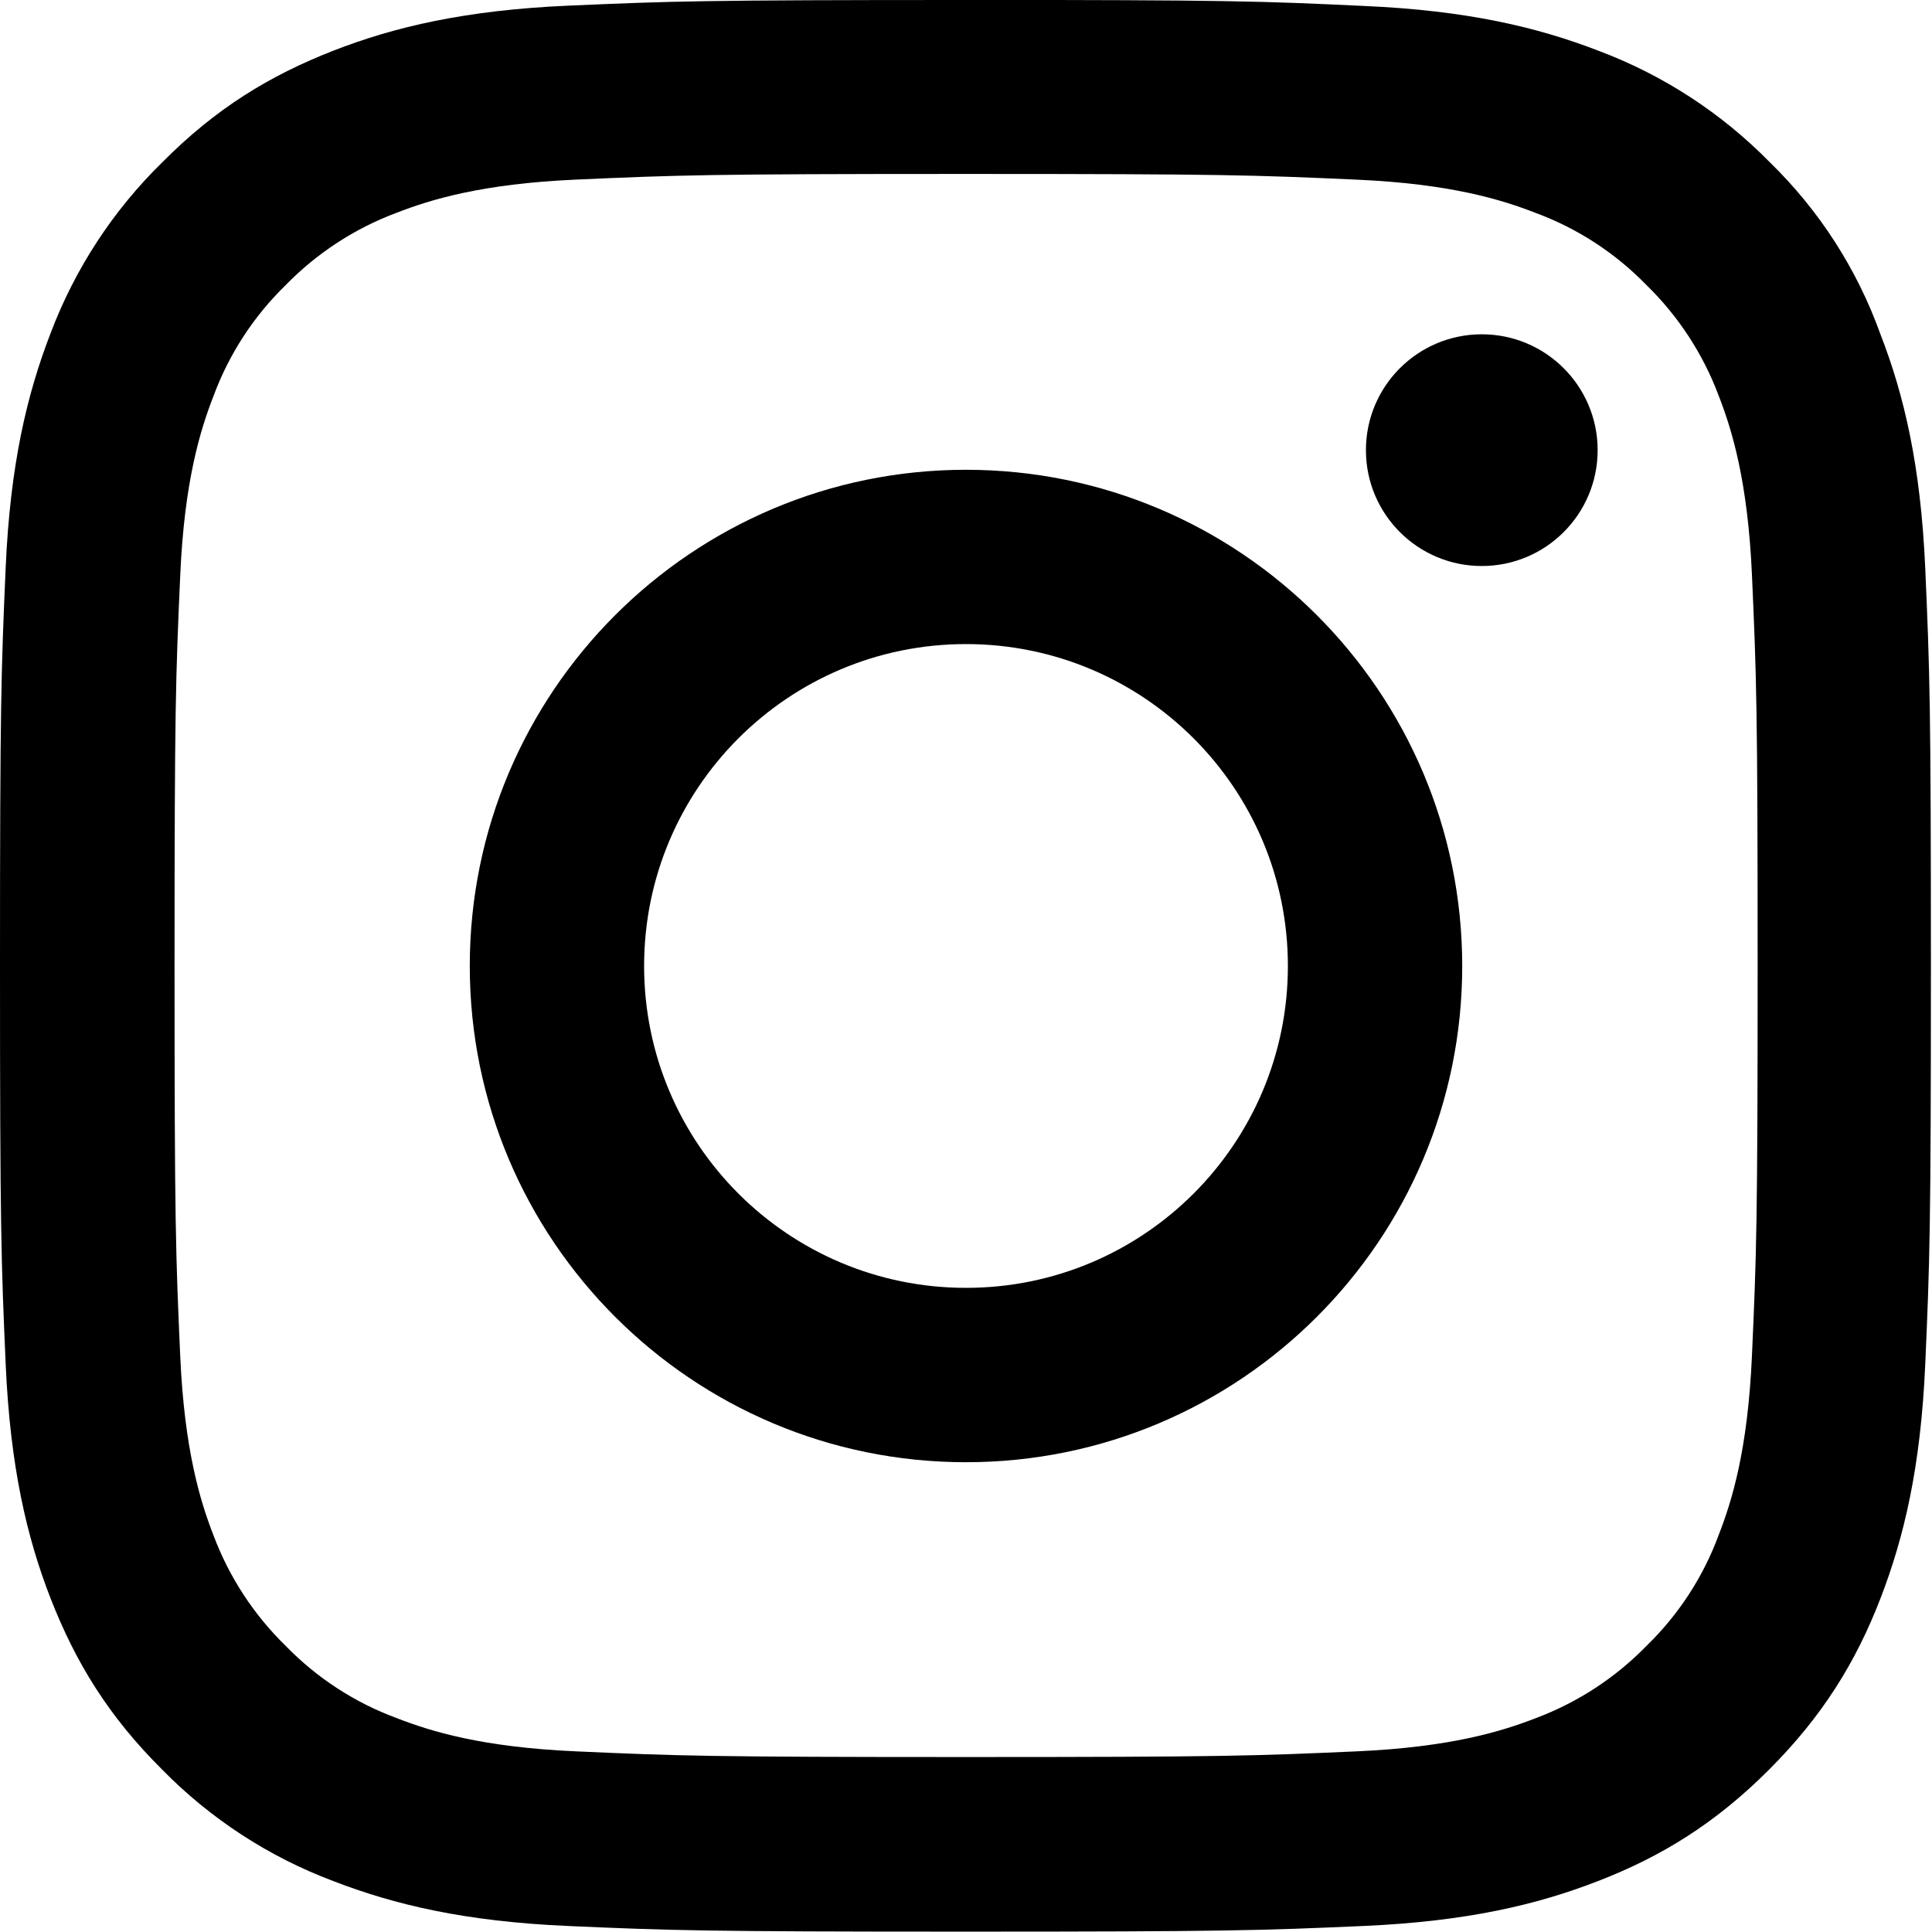
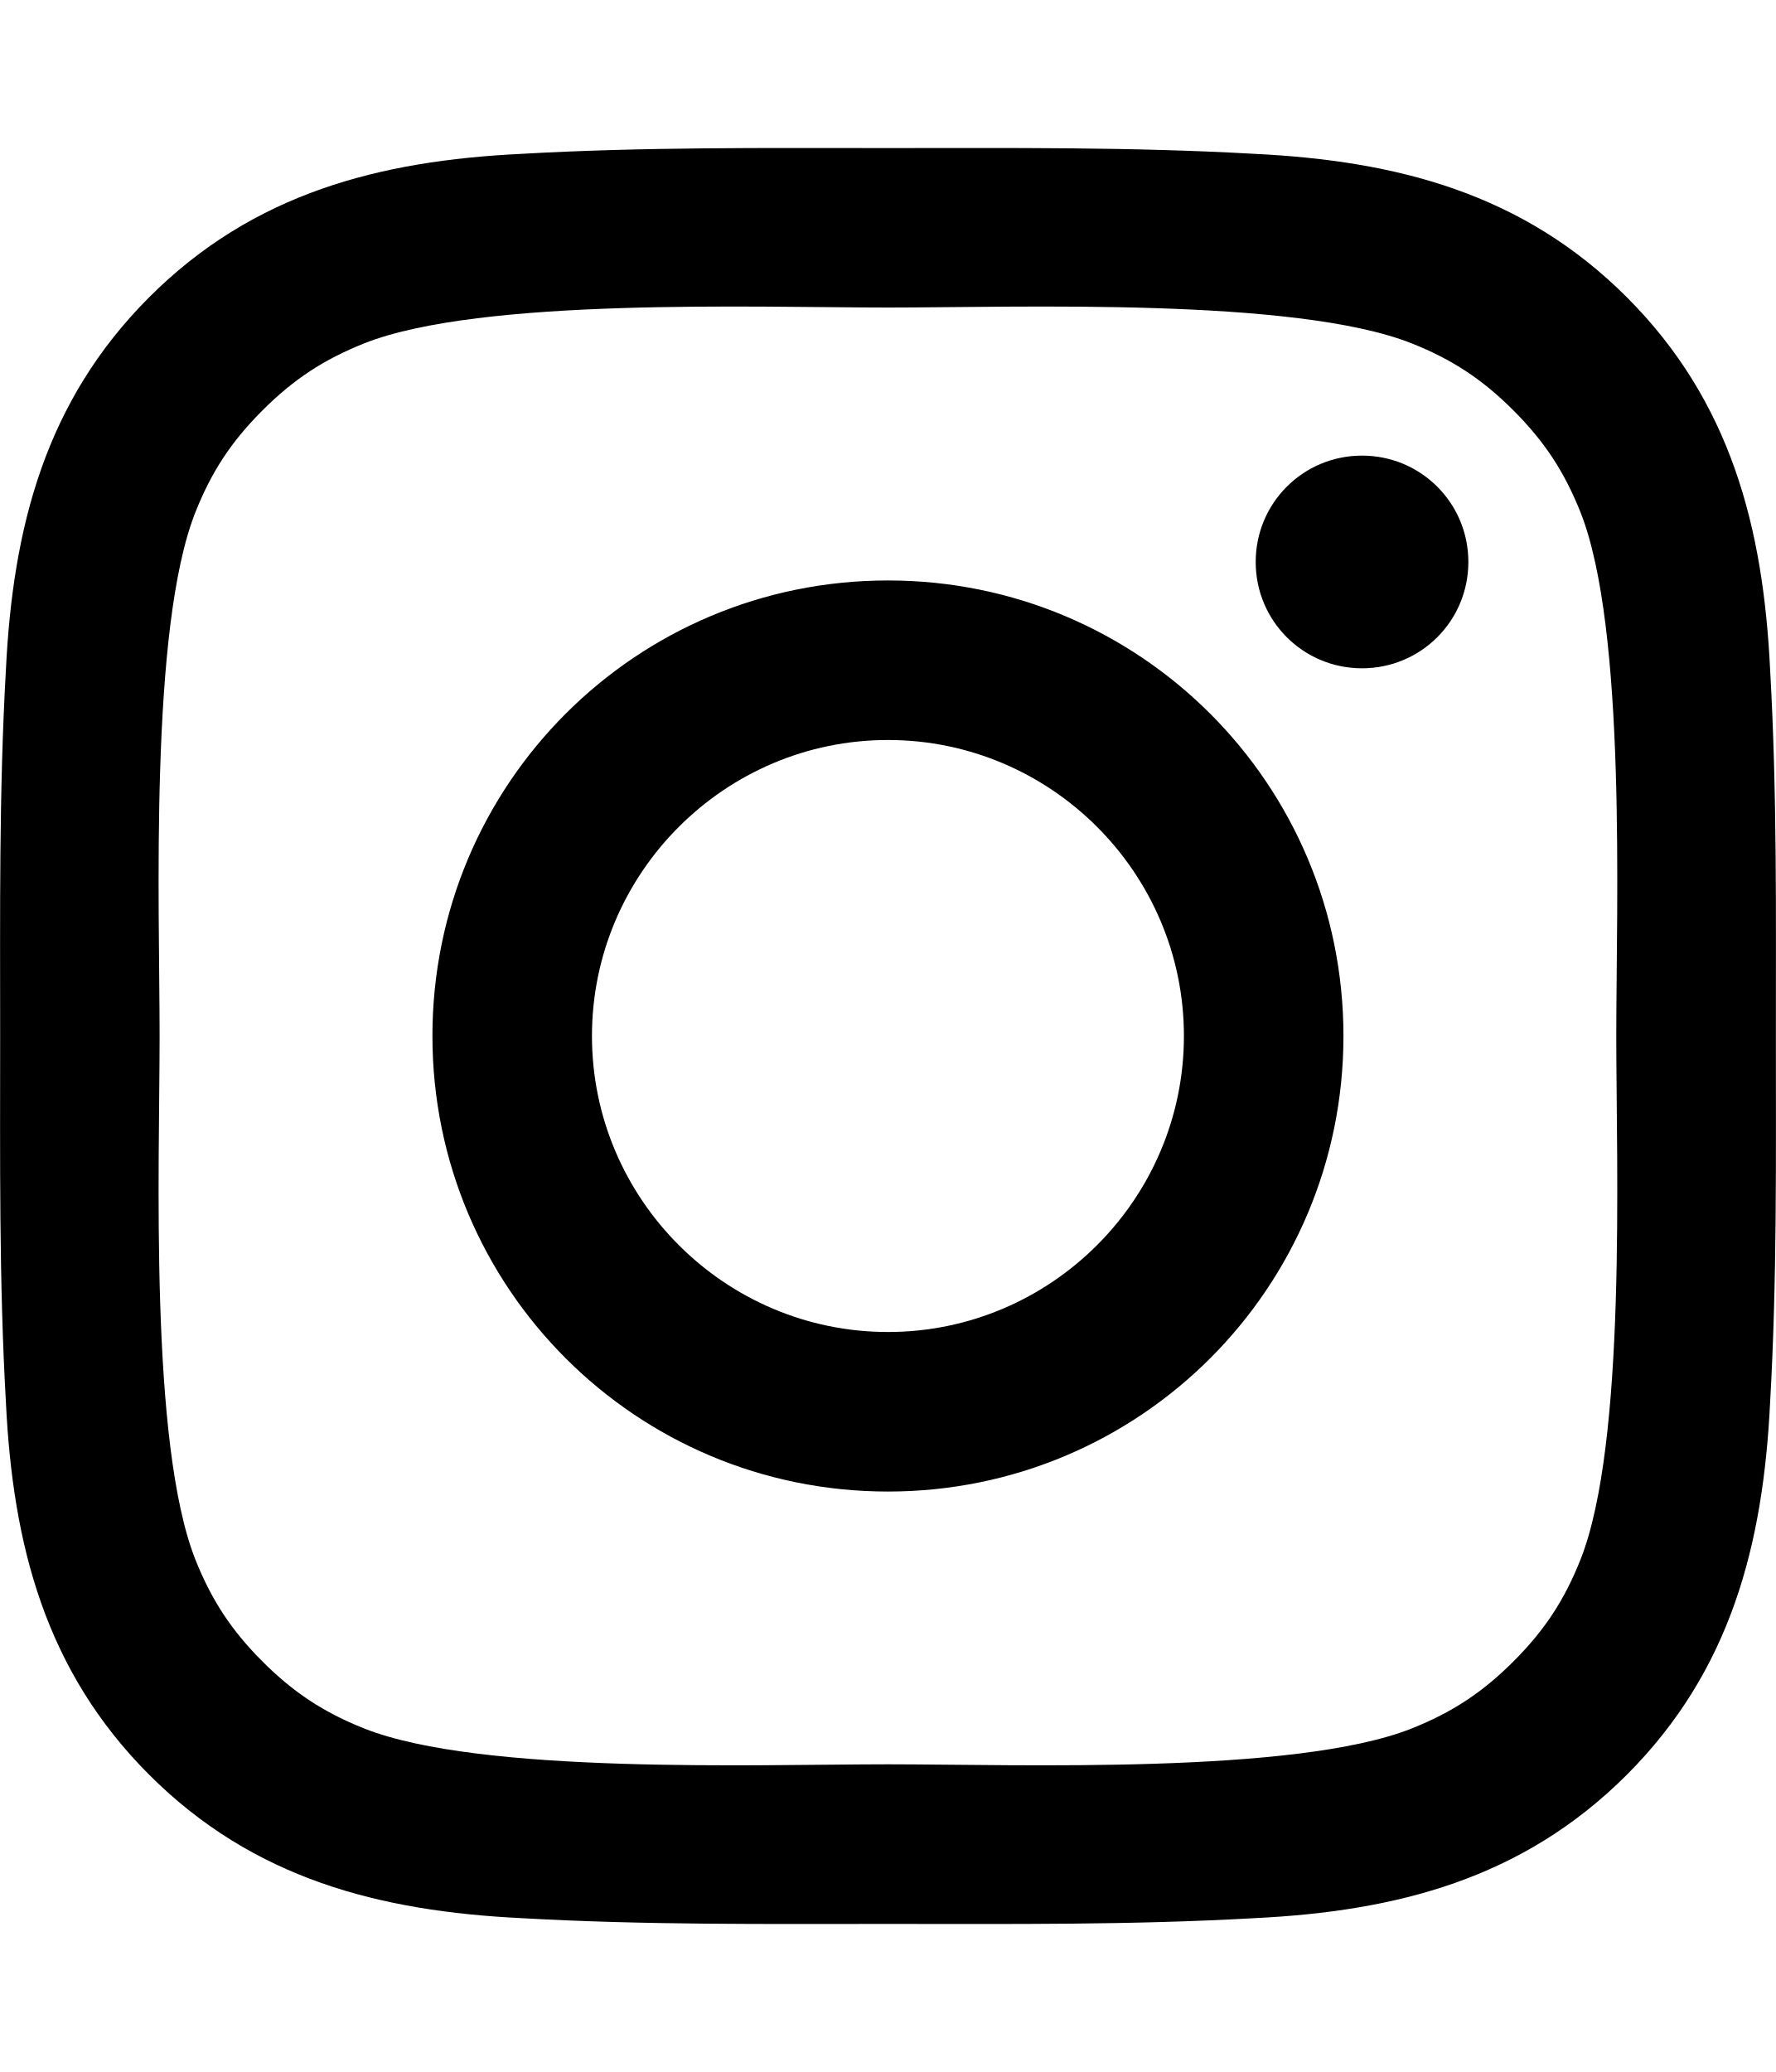
- <svg xmlns="http://www.w3.org/2000/svg" width="32" height="32">
-   <path d="M16 2.881c4.275 0 4.781.019 6.462.094 1.563.069 2.406.331 2.969.55a4.952 4.952 0 011.837 1.194 5.015 5.015 0 011.2 1.838c.219.563.481 1.412.55 2.969.075 1.688.094 2.194.094 6.463s-.019 4.781-.094 6.463c-.069 1.563-.331 2.406-.55 2.969a4.94 4.94 0 01-1.194 1.837 5.02 5.02 0 01-1.837 1.2c-.563.219-1.413.481-2.969.55-1.688.075-2.194.094-6.463.094s-4.781-.019-6.463-.094c-1.563-.069-2.406-.331-2.969-.55a4.952 4.952 0 01-1.838-1.194 5.02 5.02 0 01-1.2-1.837c-.219-.563-.481-1.413-.55-2.969-.075-1.688-.094-2.194-.094-6.463s.019-4.781.094-6.463c.069-1.563.331-2.406.55-2.969a4.964 4.964 0 011.194-1.838 5.015 5.015 0 011.838-1.2c.563-.219 1.412-.481 2.969-.55 1.681-.075 2.188-.094 6.463-.094zM16 0c-4.344 0-4.887.019-6.594.094-1.7.075-2.869.35-3.881.744-1.056.412-1.95.956-2.837 1.85a7.833 7.833 0 00-1.85 2.831C.444 6.538.169 7.7.094 9.4.019 11.113 0 11.656 0 16s.019 4.887.094 6.594c.075 1.7.35 2.869.744 3.881.413 1.056.956 1.95 1.85 2.837a7.82 7.82 0 002.831 1.844c1.019.394 2.181.669 3.881.744 1.706.075 2.25.094 6.594.094s4.888-.019 6.594-.094c1.7-.075 2.869-.35 3.881-.744 1.05-.406 1.944-.956 2.831-1.844s1.438-1.781 1.844-2.831c.394-1.019.669-2.181.744-3.881.075-1.706.094-2.25.094-6.594s-.019-4.887-.094-6.594c-.075-1.7-.35-2.869-.744-3.881a7.506 7.506 0 00-1.831-2.844A7.82 7.82 0 0026.482.843C25.463.449 24.301.174 22.601.099c-1.712-.081-2.256-.1-6.6-.1z" />
-   <path d="M16 7.781c-4.537 0-8.219 3.681-8.219 8.219s3.681 8.219 8.219 8.219 8.219-3.681 8.219-8.219A8.221 8.221 0 0016 7.781zm0 13.55a5.331 5.331 0 110-10.663 5.331 5.331 0 010 10.663zM26.462 7.456a1.919 1.919 0 11-3.838 0 1.919 1.919 0 013.838 0z" />
+ <svg xmlns="http://www.w3.org/2000/svg" width="24" height="28">
+   <path d="M16 14c0-2.203-1.797-4-4-4s-4 1.797-4 4 1.797 4 4 4 4-1.797 4-4zm2.156 0c0 3.406-2.75 6.156-6.156 6.156S5.844 17.406 5.844 14 8.594 7.844 12 7.844s6.156 2.75 6.156 6.156zm1.688-6.406c0 .797-.641 1.437-1.437 1.437S16.97 8.39 16.97 7.594s.641-1.437 1.437-1.437 1.437.641 1.437 1.437zM12 4.156c-1.75 0-5.5-.141-7.078.484-.547.219-.953.484-1.375.906s-.688.828-.906 1.375c-.625 1.578-.484 5.328-.484 7.078s-.141 5.5.484 7.078c.219.547.484.953.906 1.375s.828.688 1.375.906c1.578.625 5.328.484 7.078.484s5.5.141 7.078-.484c.547-.219.953-.484 1.375-.906s.688-.828.906-1.375c.625-1.578.484-5.328.484-7.078s.141-5.5-.484-7.078c-.219-.547-.484-.953-.906-1.375s-.828-.688-1.375-.906C17.5 4.015 13.75 4.156 12 4.156zM24 14c0 1.656.016 3.297-.078 4.953-.094 1.922-.531 3.625-1.937 5.031s-3.109 1.844-5.031 1.937c-1.656.094-3.297.078-4.953.078s-3.297.016-4.953-.078c-1.922-.094-3.625-.531-5.031-1.937S.173 20.875.08 18.953C-.014 17.297.002 15.656.002 14s-.016-3.297.078-4.953c.094-1.922.531-3.625 1.937-5.031s3.109-1.844 5.031-1.937c1.656-.094 3.297-.078 4.953-.078s3.297-.016 4.953.078c1.922.094 3.625.531 5.031 1.937s1.844 3.109 1.937 5.031C24.016 10.703 24 12.344 24 14z" />
</svg>
